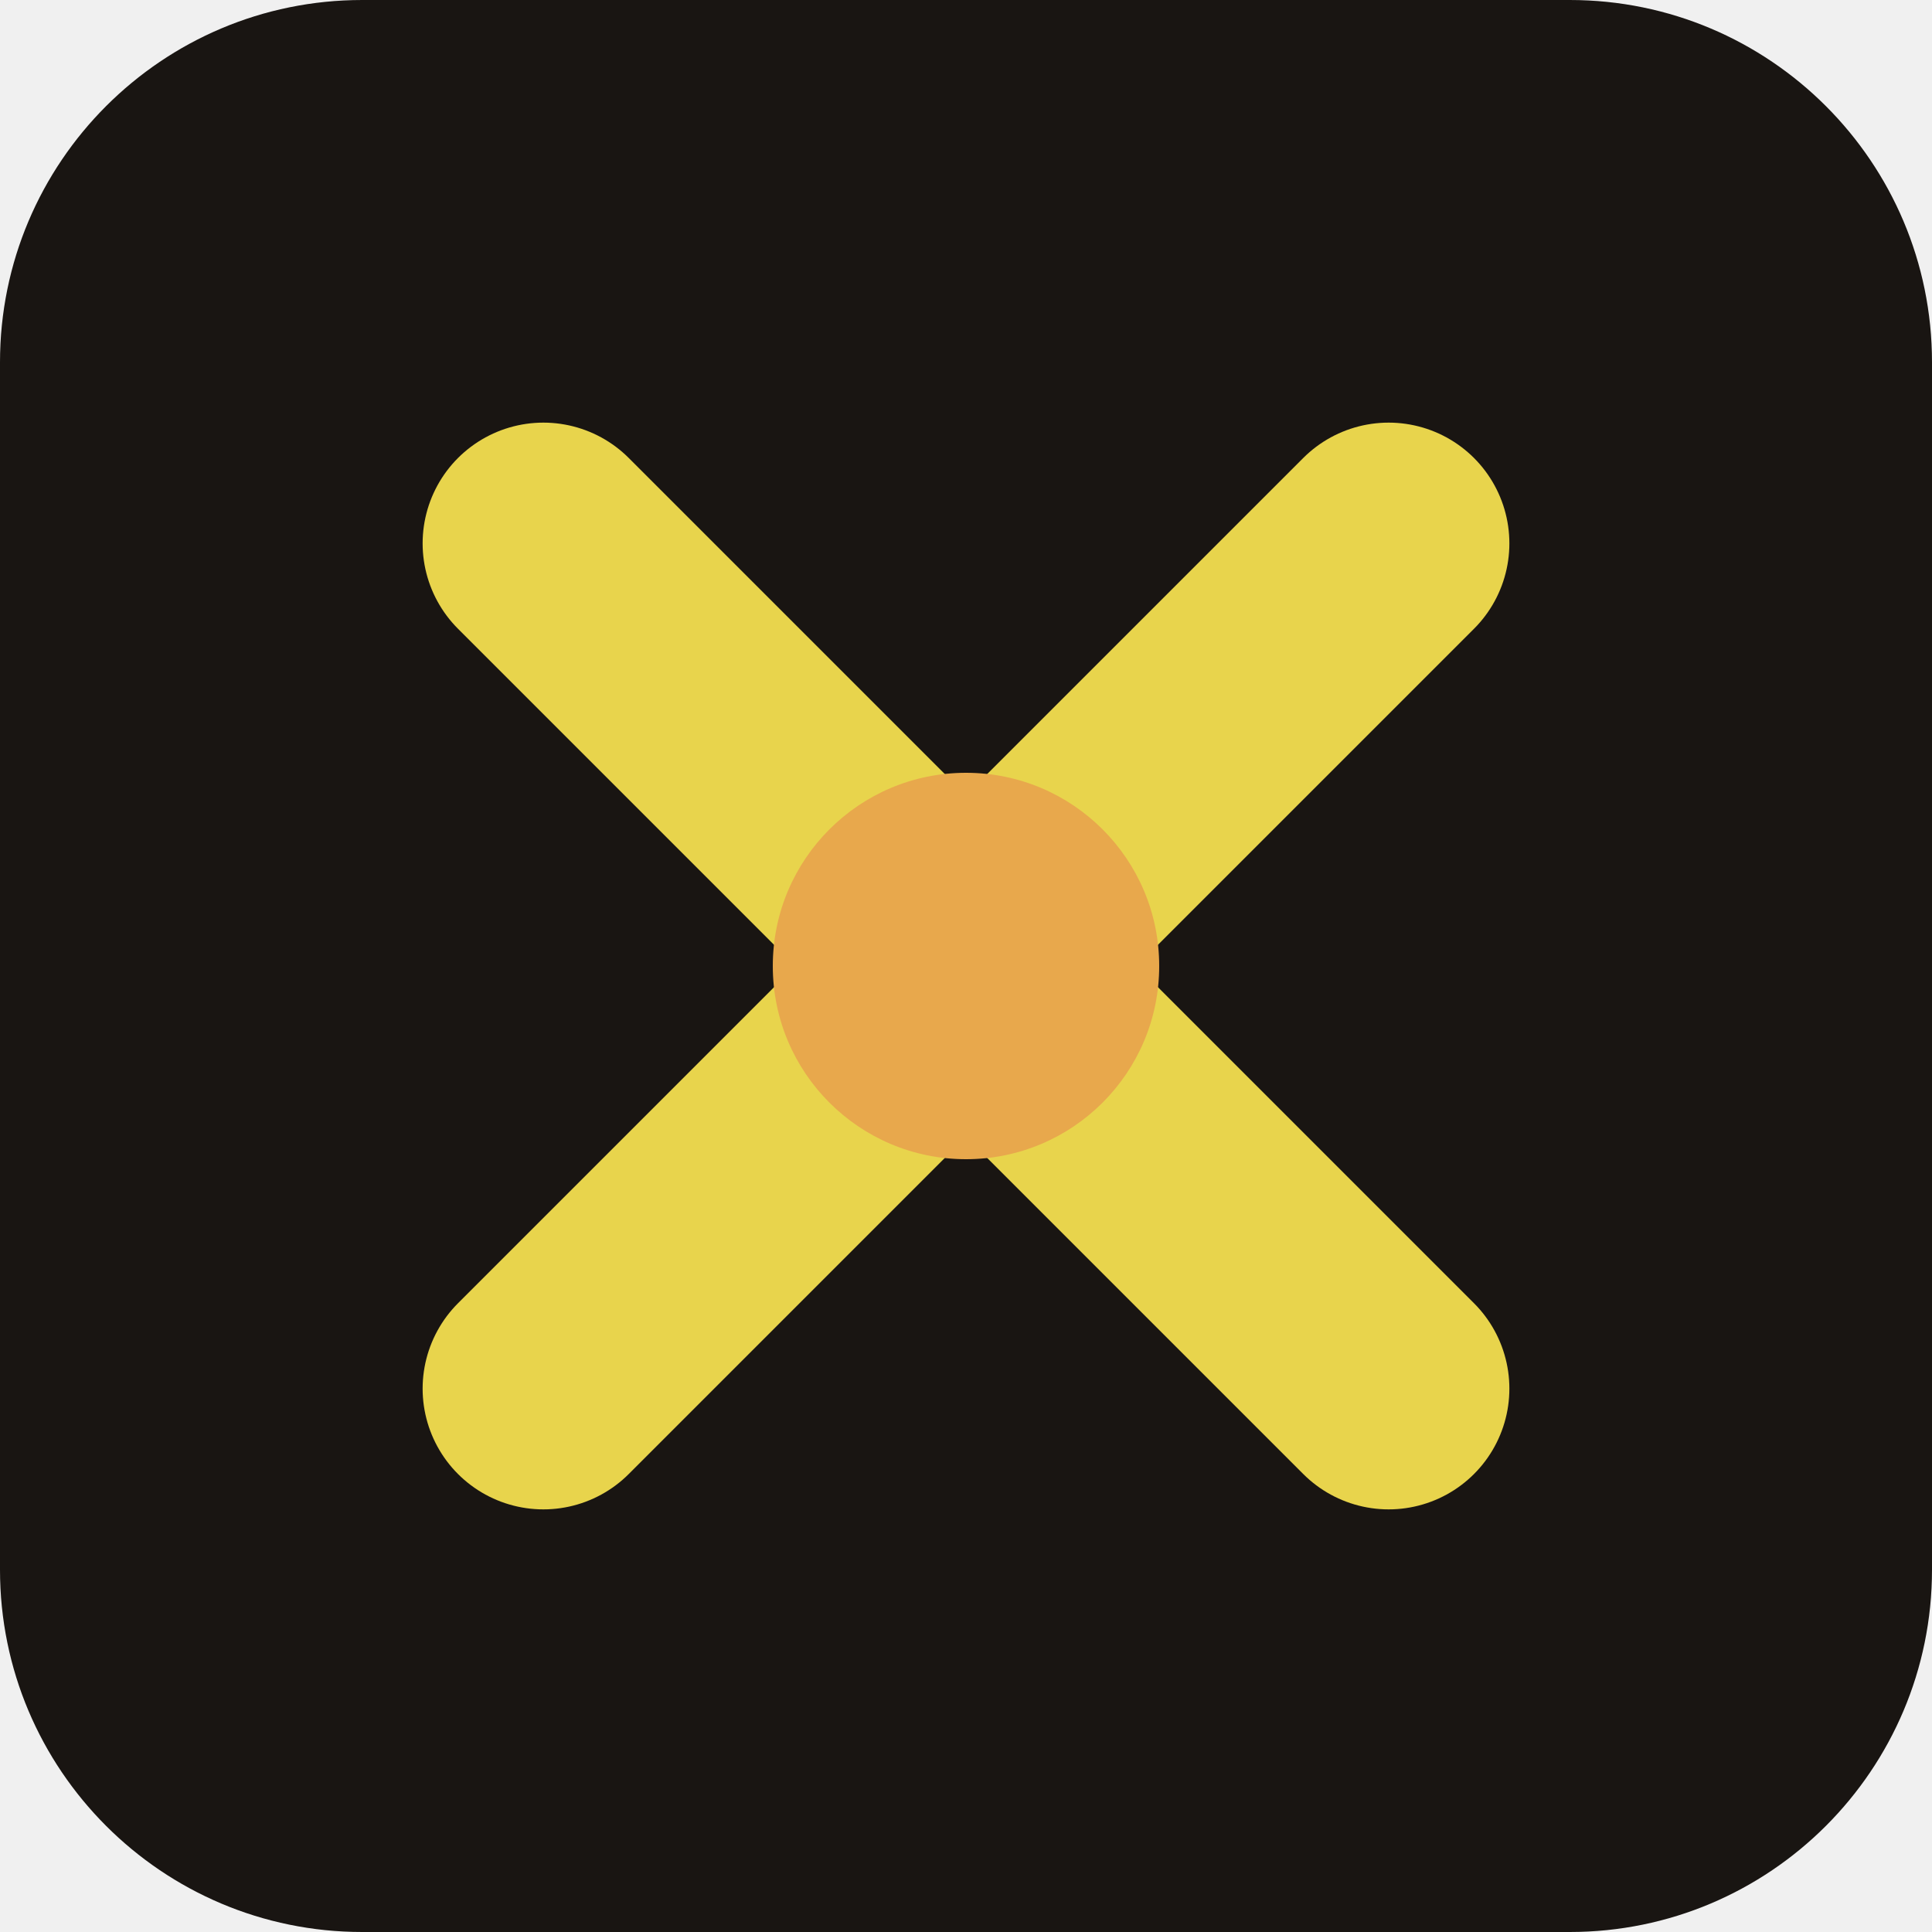
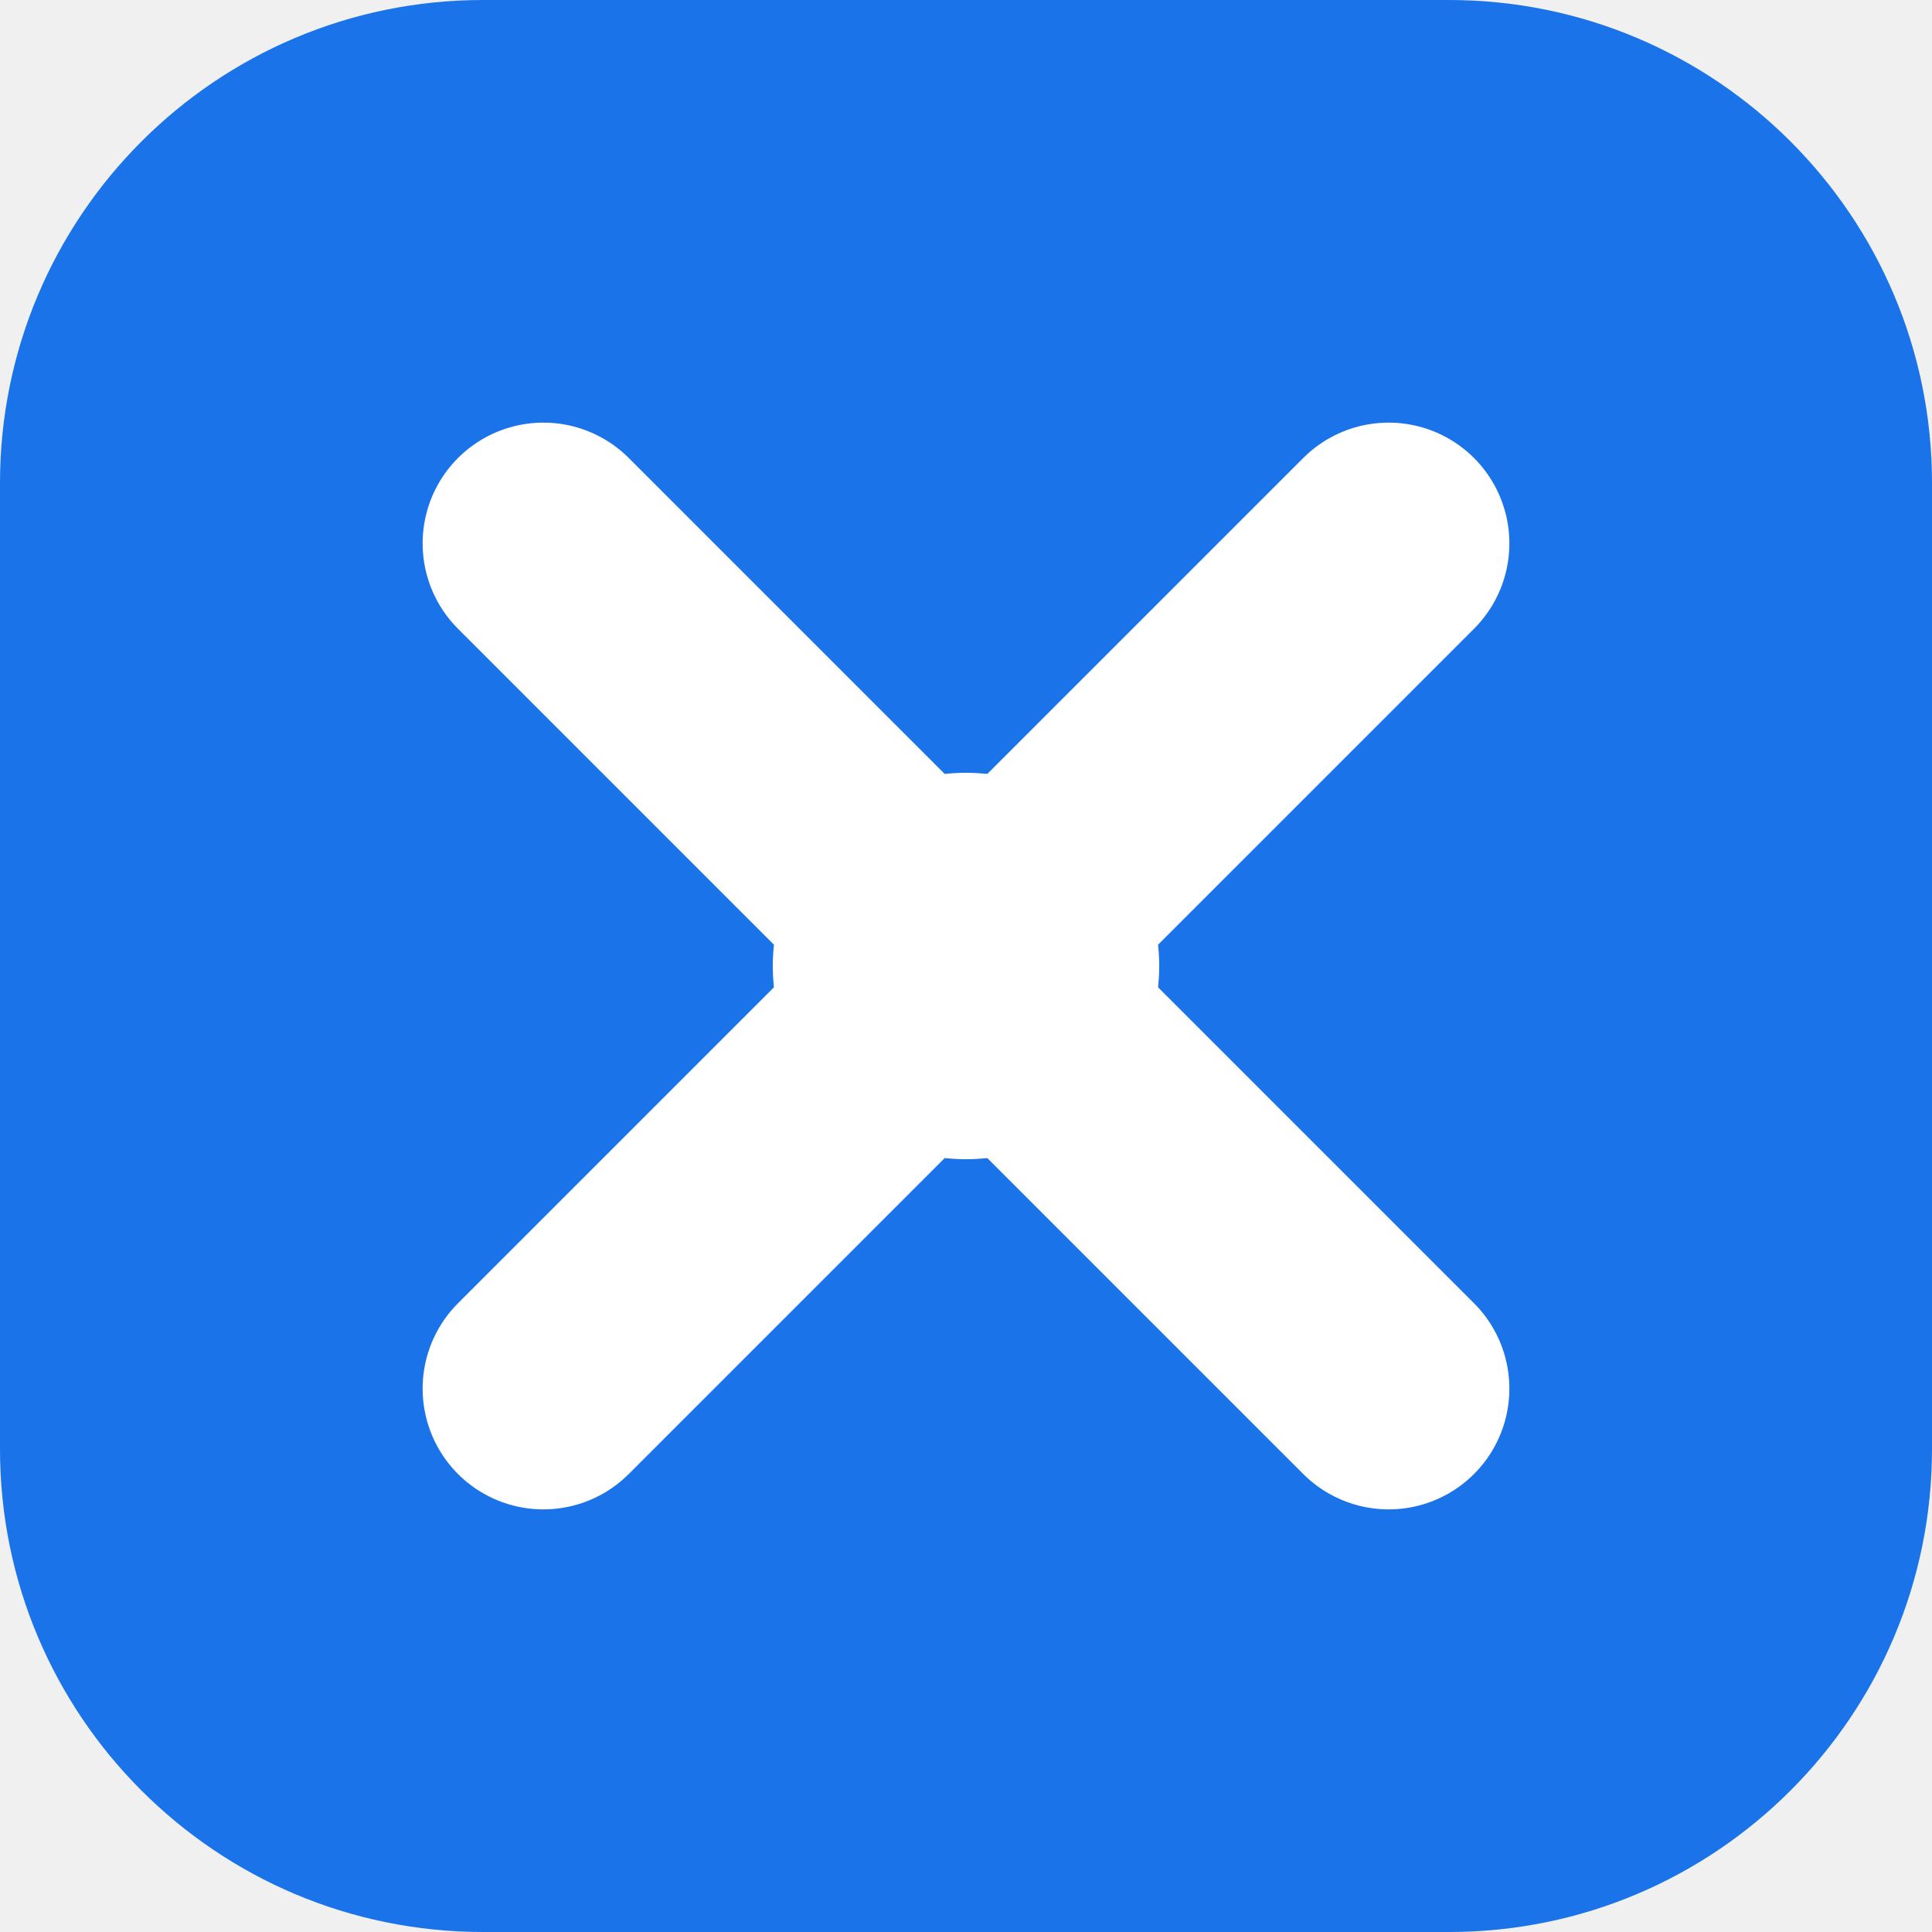
<svg xmlns="http://www.w3.org/2000/svg" viewBox="0 0 32 32">
-   <rect width="32" height="32" rx="6" fill="#191512" />
-   <g stroke="#e8d44c" stroke-width="4" stroke-linecap="round">
+   <rect width="32" height="32" rx="8" fill="#1a73e8" />
+   <g stroke="#ffffff" stroke-width="4" stroke-linecap="round">
    <line x1="9" y1="9" x2="23" y2="23" />
    <line x1="23" y1="9" x2="9" y2="23" />
  </g>
-   <circle cx="16" cy="16" r="3.2" fill="#e8a84c" />
+   <circle cx="16" cy="16" r="3.2" fill="#ffffff" />
</svg>
